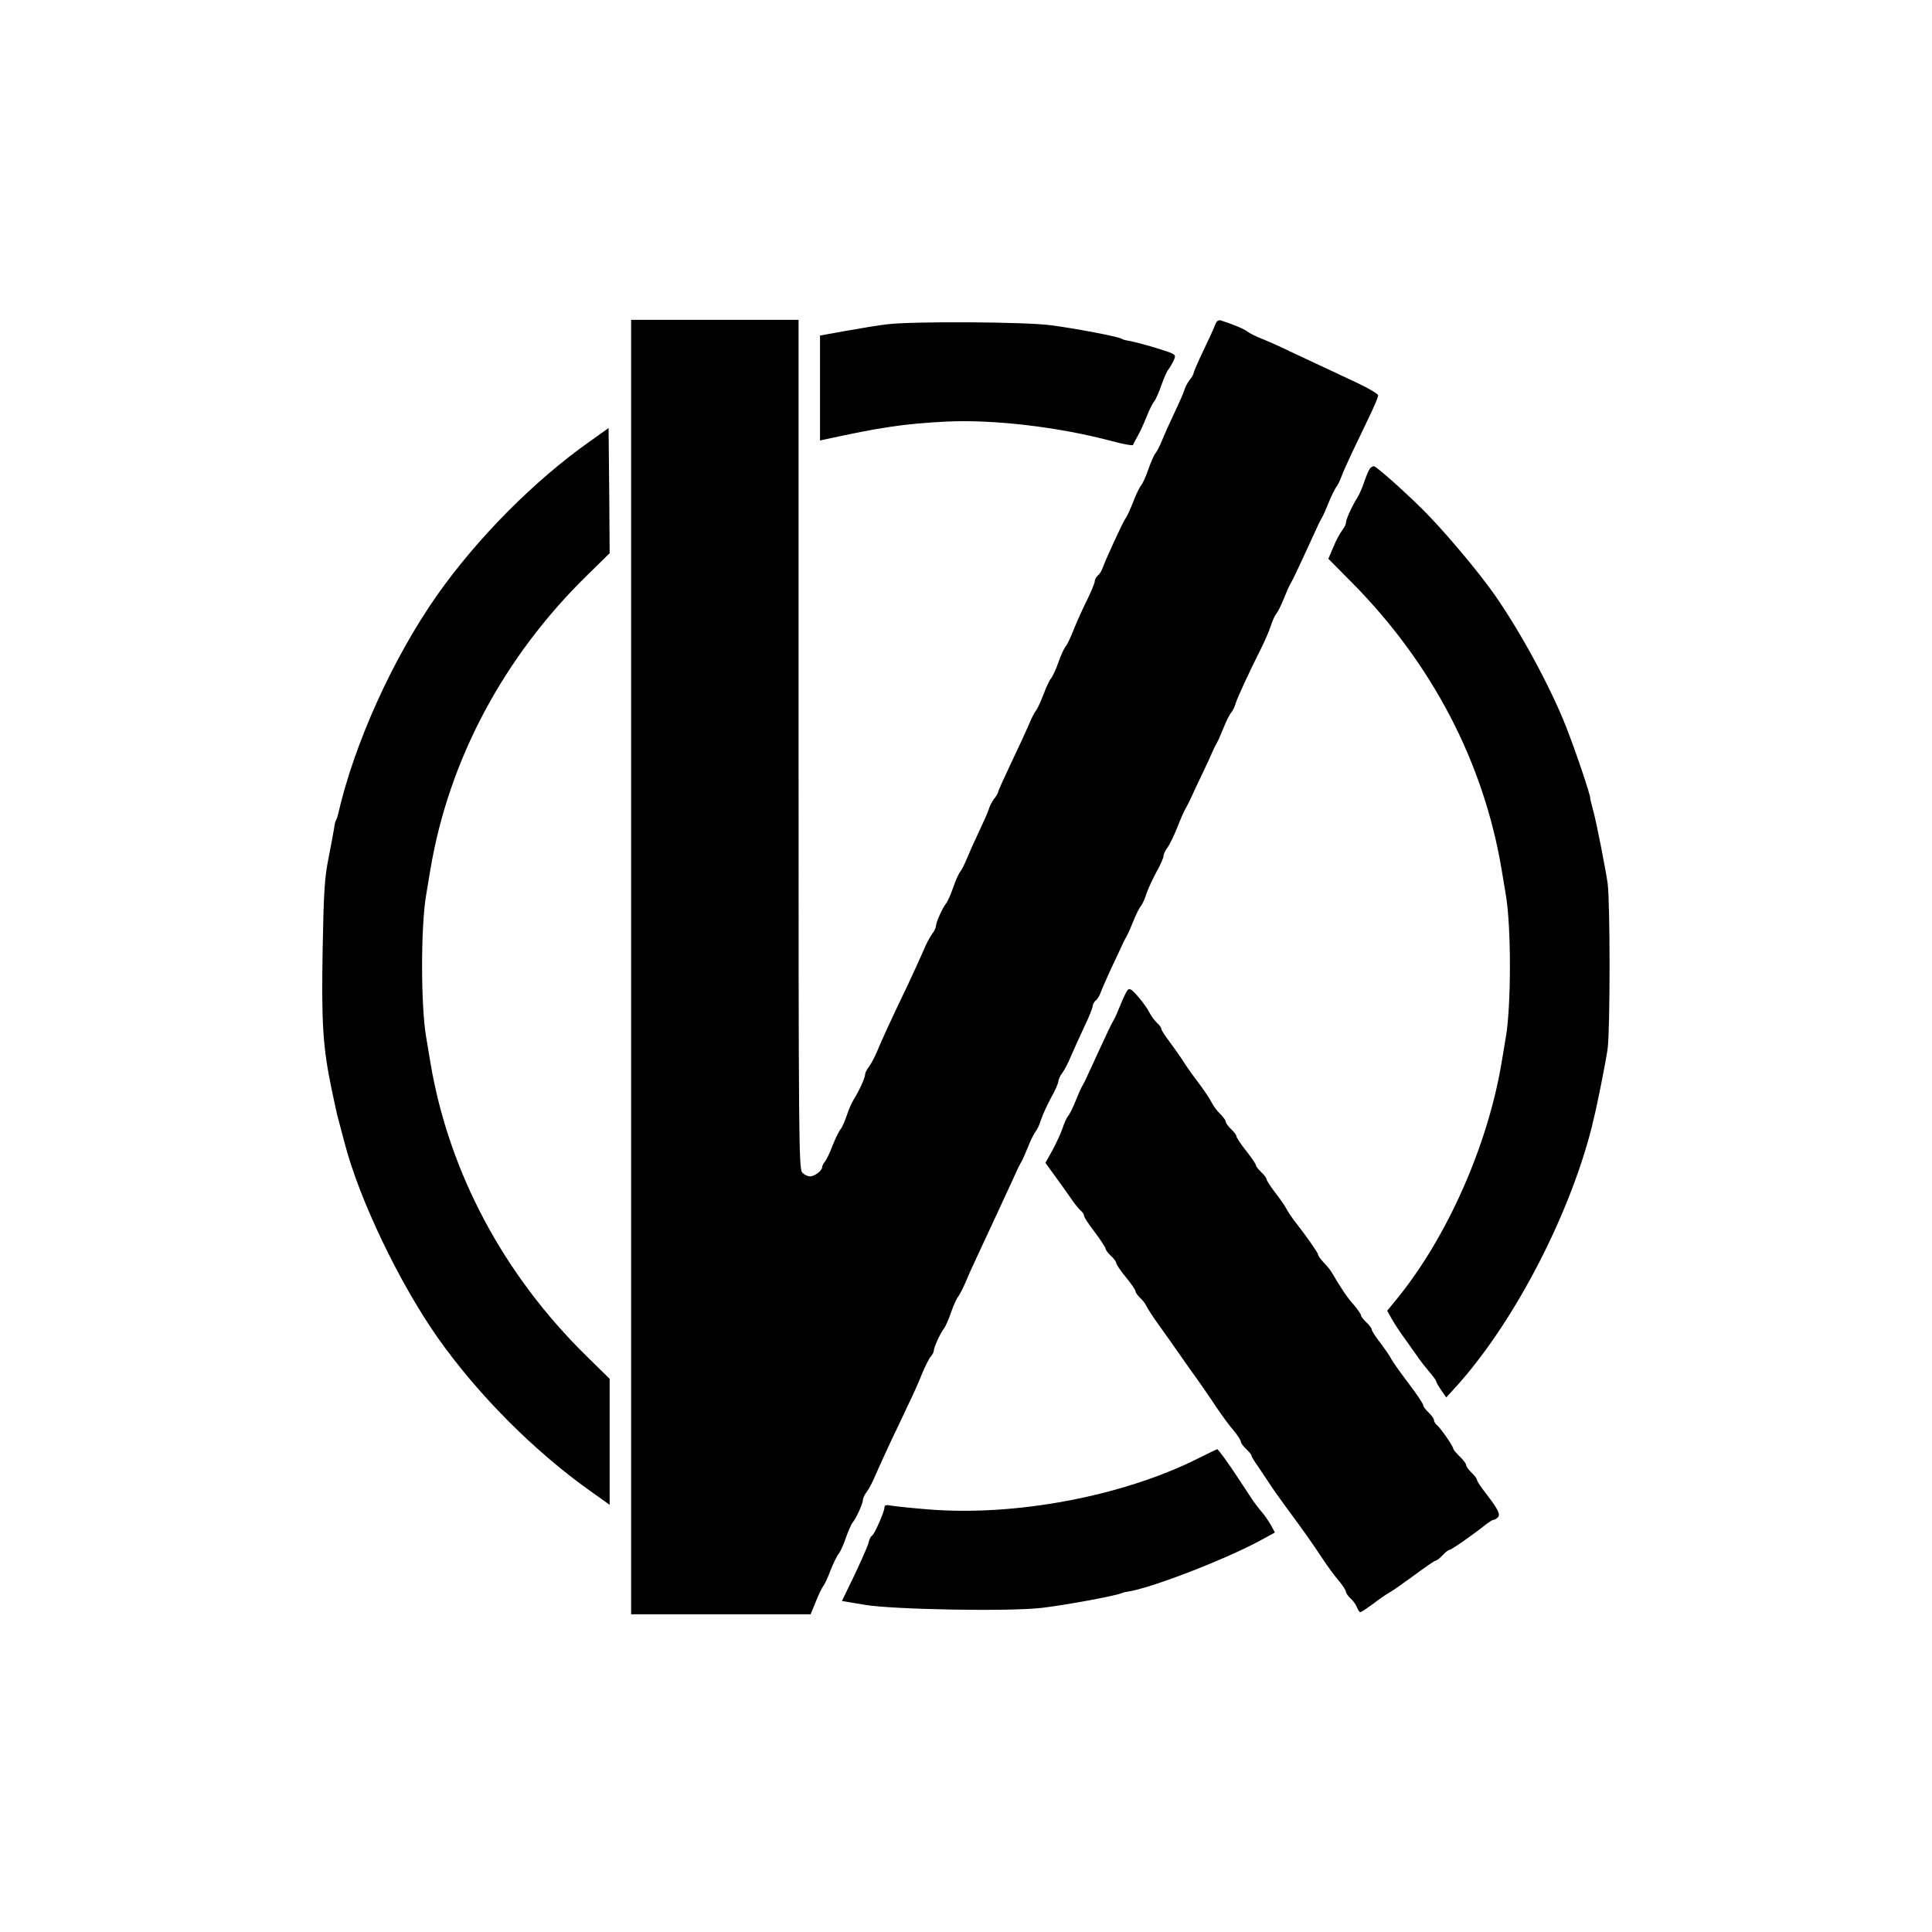
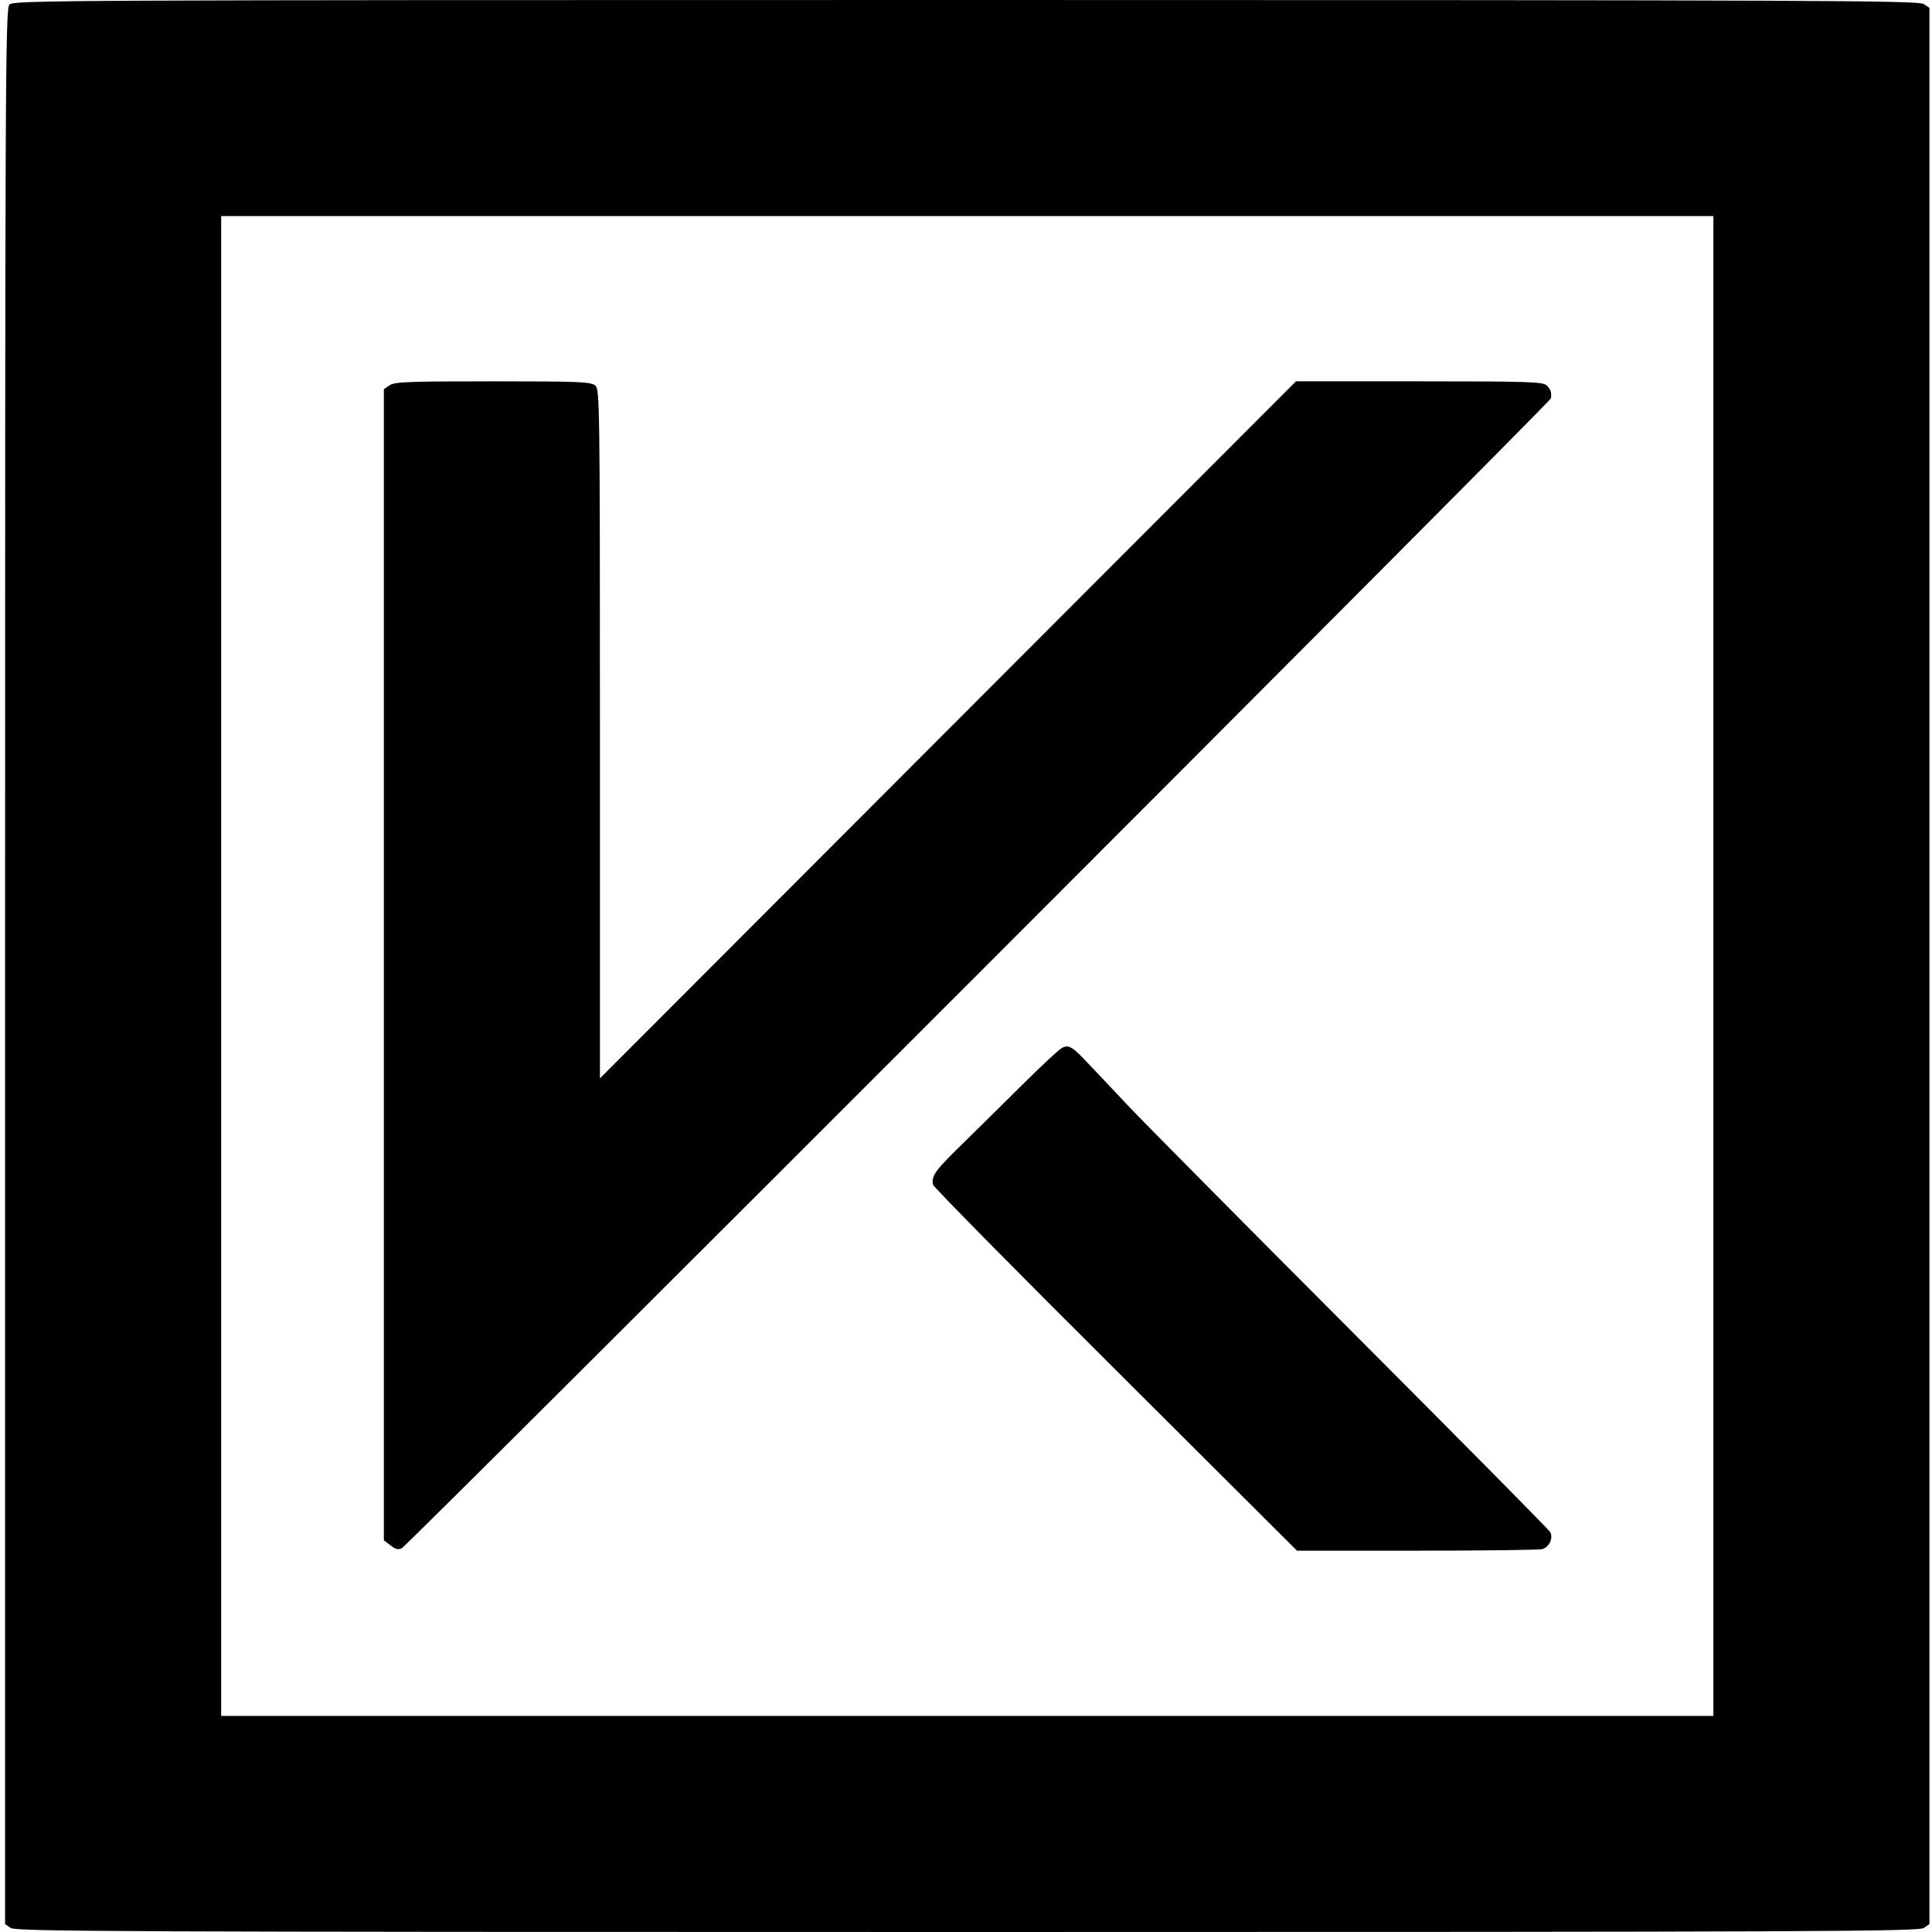
- <svg xmlns="http://www.w3.org/2000/svg" version="1.0" width="900pt" height="900pt" viewBox="0 0 900 900" preserveAspectRatio="xMidYMid meet">
-   <g transform="translate(0,900) scale(0.1,-0.1)" fill="#000000" stroke="none">
-     <path d="M2940 4495 l0 -3015 418 0 418 0 24 58 c12 31 28 64 34 72 7 8 23 42 35 75 13 33 30 67 37 76 8 8 23 42 34 74 11 32 26 66 33 74 17 21 47 88 47 105 0 7 8 24 18 37 10 13 29 49 41 79 13 30 46 102 73 160 28 58 65 137 83 175 19 39 46 99 60 135 15 36 33 72 41 81 8 8 14 21 14 27 0 15 31 83 47 103 7 8 22 42 33 74 11 32 26 66 33 74 7 9 21 36 32 61 10 25 35 81 56 125 67 144 136 292 183 395 8 19 20 42 25 50 5 8 19 40 31 70 12 30 28 62 35 70 7 8 18 33 25 55 7 22 28 67 46 101 19 33 34 68 34 76 0 8 8 26 18 39 10 13 29 49 41 79 13 30 41 92 62 137 22 45 39 88 39 96 0 8 7 20 15 27 8 6 17 22 21 33 4 12 24 58 44 102 21 44 45 96 54 115 8 19 20 42 25 50 5 8 19 40 31 70 12 30 28 62 35 70 7 8 18 33 25 55 7 22 28 67 46 101 19 33 34 68 34 76 0 8 8 26 18 39 10 13 31 56 46 94 15 39 32 77 37 85 5 8 18 33 28 55 10 22 34 74 54 115 20 42 41 87 46 100 6 14 15 32 20 40 5 8 19 40 31 70 12 30 28 62 35 70 7 8 16 26 20 40 7 26 65 151 120 260 18 36 38 83 45 105 7 22 18 47 25 55 7 8 23 40 35 70 12 30 26 62 31 70 5 8 18 33 28 55 10 22 32 69 49 105 16 36 37 81 46 100 8 19 20 42 25 50 5 8 19 40 31 70 12 30 28 62 34 70 7 8 18 31 25 50 7 19 30 71 51 115 21 44 57 118 79 165 23 47 41 91 41 98 0 7 -44 33 -97 58 -54 25 -132 62 -173 81 -41 19 -106 50 -145 68 -38 19 -95 44 -125 56 -30 12 -62 28 -70 35 -13 11 -68 34 -122 51 -13 4 -21 -3 -28 -21 -5 -15 -30 -69 -55 -121 -25 -52 -45 -99 -45 -104 0 -4 -8 -19 -19 -32 -10 -13 -21 -35 -25 -49 -4 -14 -25 -61 -46 -105 -21 -44 -46 -100 -56 -125 -10 -25 -24 -52 -31 -61 -7 -8 -22 -42 -33 -74 -11 -32 -26 -66 -33 -74 -7 -9 -21 -36 -31 -61 -25 -63 -34 -83 -46 -100 -13 -20 -95 -199 -104 -227 -4 -11 -13 -27 -21 -33 -8 -7 -15 -19 -15 -27 0 -8 -16 -47 -35 -86 -20 -40 -48 -101 -62 -137 -14 -36 -31 -72 -38 -80 -7 -8 -23 -42 -34 -74 -11 -32 -27 -66 -34 -75 -8 -9 -24 -43 -36 -76 -13 -33 -28 -67 -35 -75 -7 -8 -23 -40 -35 -70 -13 -30 -50 -110 -82 -177 -32 -68 -59 -127 -59 -132 0 -4 -8 -19 -19 -32 -10 -13 -21 -35 -25 -49 -4 -14 -25 -61 -46 -105 -21 -44 -46 -100 -56 -125 -10 -25 -24 -52 -31 -61 -7 -8 -22 -42 -33 -74 -11 -32 -26 -66 -33 -74 -17 -21 -47 -88 -47 -105 0 -7 -8 -24 -18 -37 -10 -13 -29 -49 -41 -79 -13 -30 -46 -102 -73 -160 -76 -158 -123 -260 -143 -310 -11 -25 -27 -56 -37 -69 -10 -13 -18 -29 -18 -36 0 -16 -30 -81 -52 -115 -9 -14 -24 -47 -33 -75 -9 -27 -22 -57 -29 -65 -7 -8 -24 -42 -37 -75 -12 -33 -29 -67 -36 -76 -7 -8 -13 -20 -13 -26 0 -16 -35 -43 -57 -43 -11 0 -27 8 -36 18 -16 17 -17 170 -17 1995 l0 1977 -390 0 -390 0 0 -3015z" />
-     <path d="M4130 7489 c-36 -4 -120 -18 -187 -30 l-123 -22 0 -245 0 -244 23 5 c256 56 369 73 563 83 222 11 527 -25 774 -91 52 -14 96 -22 98 -18 1 4 9 19 17 33 18 32 28 54 51 110 10 25 24 52 31 61 7 8 22 42 33 74 11 32 26 66 33 74 7 9 18 28 25 43 11 26 10 27 -51 47 -60 20 -136 40 -167 45 -9 1 -20 5 -25 8 -16 10 -214 48 -331 63 -120 16 -647 19 -764 4z" />
-     <path d="M2748 6944 c-258 -182 -522 -448 -710 -714 -207 -294 -388 -694 -463 -1023 -2 -9 -6 -21 -9 -26 -3 -4 -8 -23 -10 -42 -3 -19 -15 -81 -26 -139 -18 -89 -22 -153 -27 -423 -6 -347 1 -454 42 -652 14 -66 27 -127 30 -135 2 -8 16 -59 30 -113 68 -264 255 -653 433 -907 188 -267 452 -532 715 -718 l87 -62 0 294 0 293 -106 104 c-388 380 -643 858 -729 1369 -9 52 -18 106 -20 120 -25 146 -25 514 0 660 2 14 11 68 20 120 86 511 341 989 729 1369 l106 104 -2 291 -3 292 -87 -62z" />
-     <path d="M6382 6818 c-6 -8 -18 -36 -27 -63 -9 -28 -24 -61 -33 -75 -22 -34 -52 -99 -52 -115 0 -7 -8 -23 -18 -36 -10 -13 -29 -48 -41 -78 l-23 -54 110 -111 c374 -378 613 -837 697 -1336 9 -52 18 -106 20 -120 25 -146 25 -514 0 -660 -2 -14 -11 -68 -20 -120 -65 -388 -254 -814 -488 -1101 l-45 -55 23 -41 c13 -22 38 -61 57 -86 18 -25 44 -62 58 -82 14 -21 40 -54 58 -75 17 -20 32 -40 32 -44 0 -4 10 -22 23 -41 l24 -35 30 33 c273 293 541 802 649 1230 2 9 6 25 8 35 15 58 57 268 65 327 12 91 12 680 0 770 -9 64 -52 283 -65 330 -3 11 -7 27 -9 35 -2 8 -4 17 -5 20 -1 3 -2 8 -2 11 2 13 -68 220 -112 332 -72 184 -213 444 -334 617 -68 97 -203 259 -298 359 -75 80 -243 232 -263 239 -4 1 -13 -3 -19 -10z" />
-     <path d="M5253 4388 c-6 -7 -21 -38 -33 -68 -12 -30 -26 -62 -31 -70 -5 -8 -18 -33 -28 -55 -10 -22 -32 -69 -49 -105 -16 -36 -37 -81 -46 -100 -8 -19 -20 -42 -25 -50 -5 -8 -19 -40 -31 -70 -12 -30 -28 -62 -35 -70 -7 -8 -18 -33 -25 -55 -7 -22 -28 -67 -46 -101 l-34 -61 50 -69 c28 -38 61 -85 74 -104 13 -19 31 -41 40 -49 9 -7 16 -19 16 -25 0 -6 22 -40 50 -76 27 -36 49 -70 50 -76 0 -6 11 -21 25 -34 14 -13 25 -28 25 -34 0 -6 20 -36 45 -66 25 -30 45 -60 45 -66 0 -6 10 -19 21 -30 12 -10 25 -28 30 -39 5 -11 31 -51 59 -90 28 -38 69 -97 92 -130 23 -33 61 -87 85 -120 23 -33 64 -91 89 -130 26 -38 62 -88 81 -109 18 -22 33 -45 33 -51 0 -6 11 -22 25 -35 14 -13 25 -27 25 -31 0 -5 15 -29 33 -54 17 -26 41 -61 52 -78 11 -18 47 -68 79 -112 82 -111 109 -149 163 -230 25 -38 61 -88 80 -109 18 -22 33 -45 33 -51 0 -7 10 -20 21 -31 12 -10 25 -29 30 -41 5 -13 12 -23 16 -23 5 0 31 18 60 39 28 22 62 45 75 52 12 6 64 43 115 80 51 38 96 69 101 69 5 0 19 11 32 25 13 14 27 25 32 25 9 0 113 73 164 114 18 14 36 26 41 26 5 0 14 5 20 11 14 14 2 38 -55 112 -23 29 -42 58 -42 64 0 5 -11 20 -25 33 -14 13 -25 29 -25 35 0 6 -13 24 -30 40 -16 16 -30 32 -30 36 0 11 -57 94 -75 109 -8 7 -15 18 -15 24 0 7 -11 23 -25 36 -14 13 -25 28 -25 34 0 6 -31 53 -70 104 -38 50 -75 102 -81 115 -6 12 -29 45 -50 73 -22 28 -39 55 -39 61 0 5 -11 20 -25 33 -14 13 -25 28 -25 33 0 5 -15 26 -32 47 -29 31 -58 74 -104 152 -6 11 -23 32 -38 47 -14 15 -26 31 -26 37 0 8 -58 91 -112 159 -12 16 -29 41 -36 55 -7 14 -31 48 -53 76 -21 28 -39 55 -39 61 0 5 -11 20 -25 33 -14 13 -25 28 -25 33 0 5 -20 34 -45 66 -25 31 -45 62 -45 67 0 6 -11 21 -25 34 -14 13 -25 29 -25 35 0 6 -12 22 -26 36 -14 13 -32 37 -40 54 -8 16 -38 61 -67 99 -29 38 -60 83 -70 100 -11 17 -37 54 -58 82 -21 28 -39 55 -39 61 0 5 -9 18 -20 28 -12 11 -28 33 -36 49 -8 17 -32 50 -53 74 -29 34 -40 40 -48 30z" />
-     <path d="M5579 2205 c-352 -176 -853 -270 -1259 -236 -74 6 -150 14 -167 17 -25 5 -33 3 -33 -9 0 -19 -46 -124 -58 -131 -6 -3 -13 -18 -16 -33 -6 -23 -54 -129 -111 -244 l-13 -27 107 -18 c134 -22 670 -32 825 -14 96 11 334 54 366 67 8 3 22 7 30 8 106 14 463 152 627 242 l62 34 -20 37 c-12 20 -31 48 -44 62 -12 14 -36 45 -51 69 -16 24 -40 61 -54 82 -49 75 -95 138 -100 138 -3 -1 -44 -20 -91 -44z" />
+ <svg xmlns="http://www.w3.org/2000/svg" version="1.0" width="760pt" height="760pt" viewBox="0 0 760 760" preserveAspectRatio="xMidYMid meet">
+   <g transform="translate(0,760) scale(0.1,-0.1)" fill="#000000" stroke="none">
+     <path d="M37 7582 c-16 -17 -17 -299 -17 -3785 l0 -3766 22 -15 c20 -14 392 -16 3763 -16 3369 0 3743 2 3763 16 l22 15 0 3769 0 3769 -22 15 c-20 14 -394 16 -3769 16 -3612 0 -3746 -1 -3762 -18z m6703 -3782 l0 -2950 -2935 0 -2935 0 0 2950 0 2950 2935 0 2935 0 0 -2950z" />
+     <path d="M1532 6084 l-22 -15 0 -2264 0 -2264 26 -20 c20 -16 31 -18 45 -11 27 15 4518 4508 4520 4523 3 23 -1 36 -17 51 -14 14 -73 16 -500 16 l-486 0 -1369 -1371 -1369 -1371 0 1355 c0 1299 -1 1355 -18 1370 -17 15 -59 17 -403 17 -332 0 -388 -2 -407 -16z" />
+     <path d="M4171 3473 c-12 -8 -71 -63 -130 -121 -59 -59 -167 -165 -239 -236 -124 -121 -138 -139 -132 -176 1 -8 324 -336 717 -727 l715 -713 472 0 c259 0 481 3 492 6 28 7 45 44 32 67 -5 10 -350 358 -766 775 -416 417 -818 822 -892 900 -74 79 -153 162 -176 186 -49 52 -66 59 -93 39z" />
  </g>
</svg>
